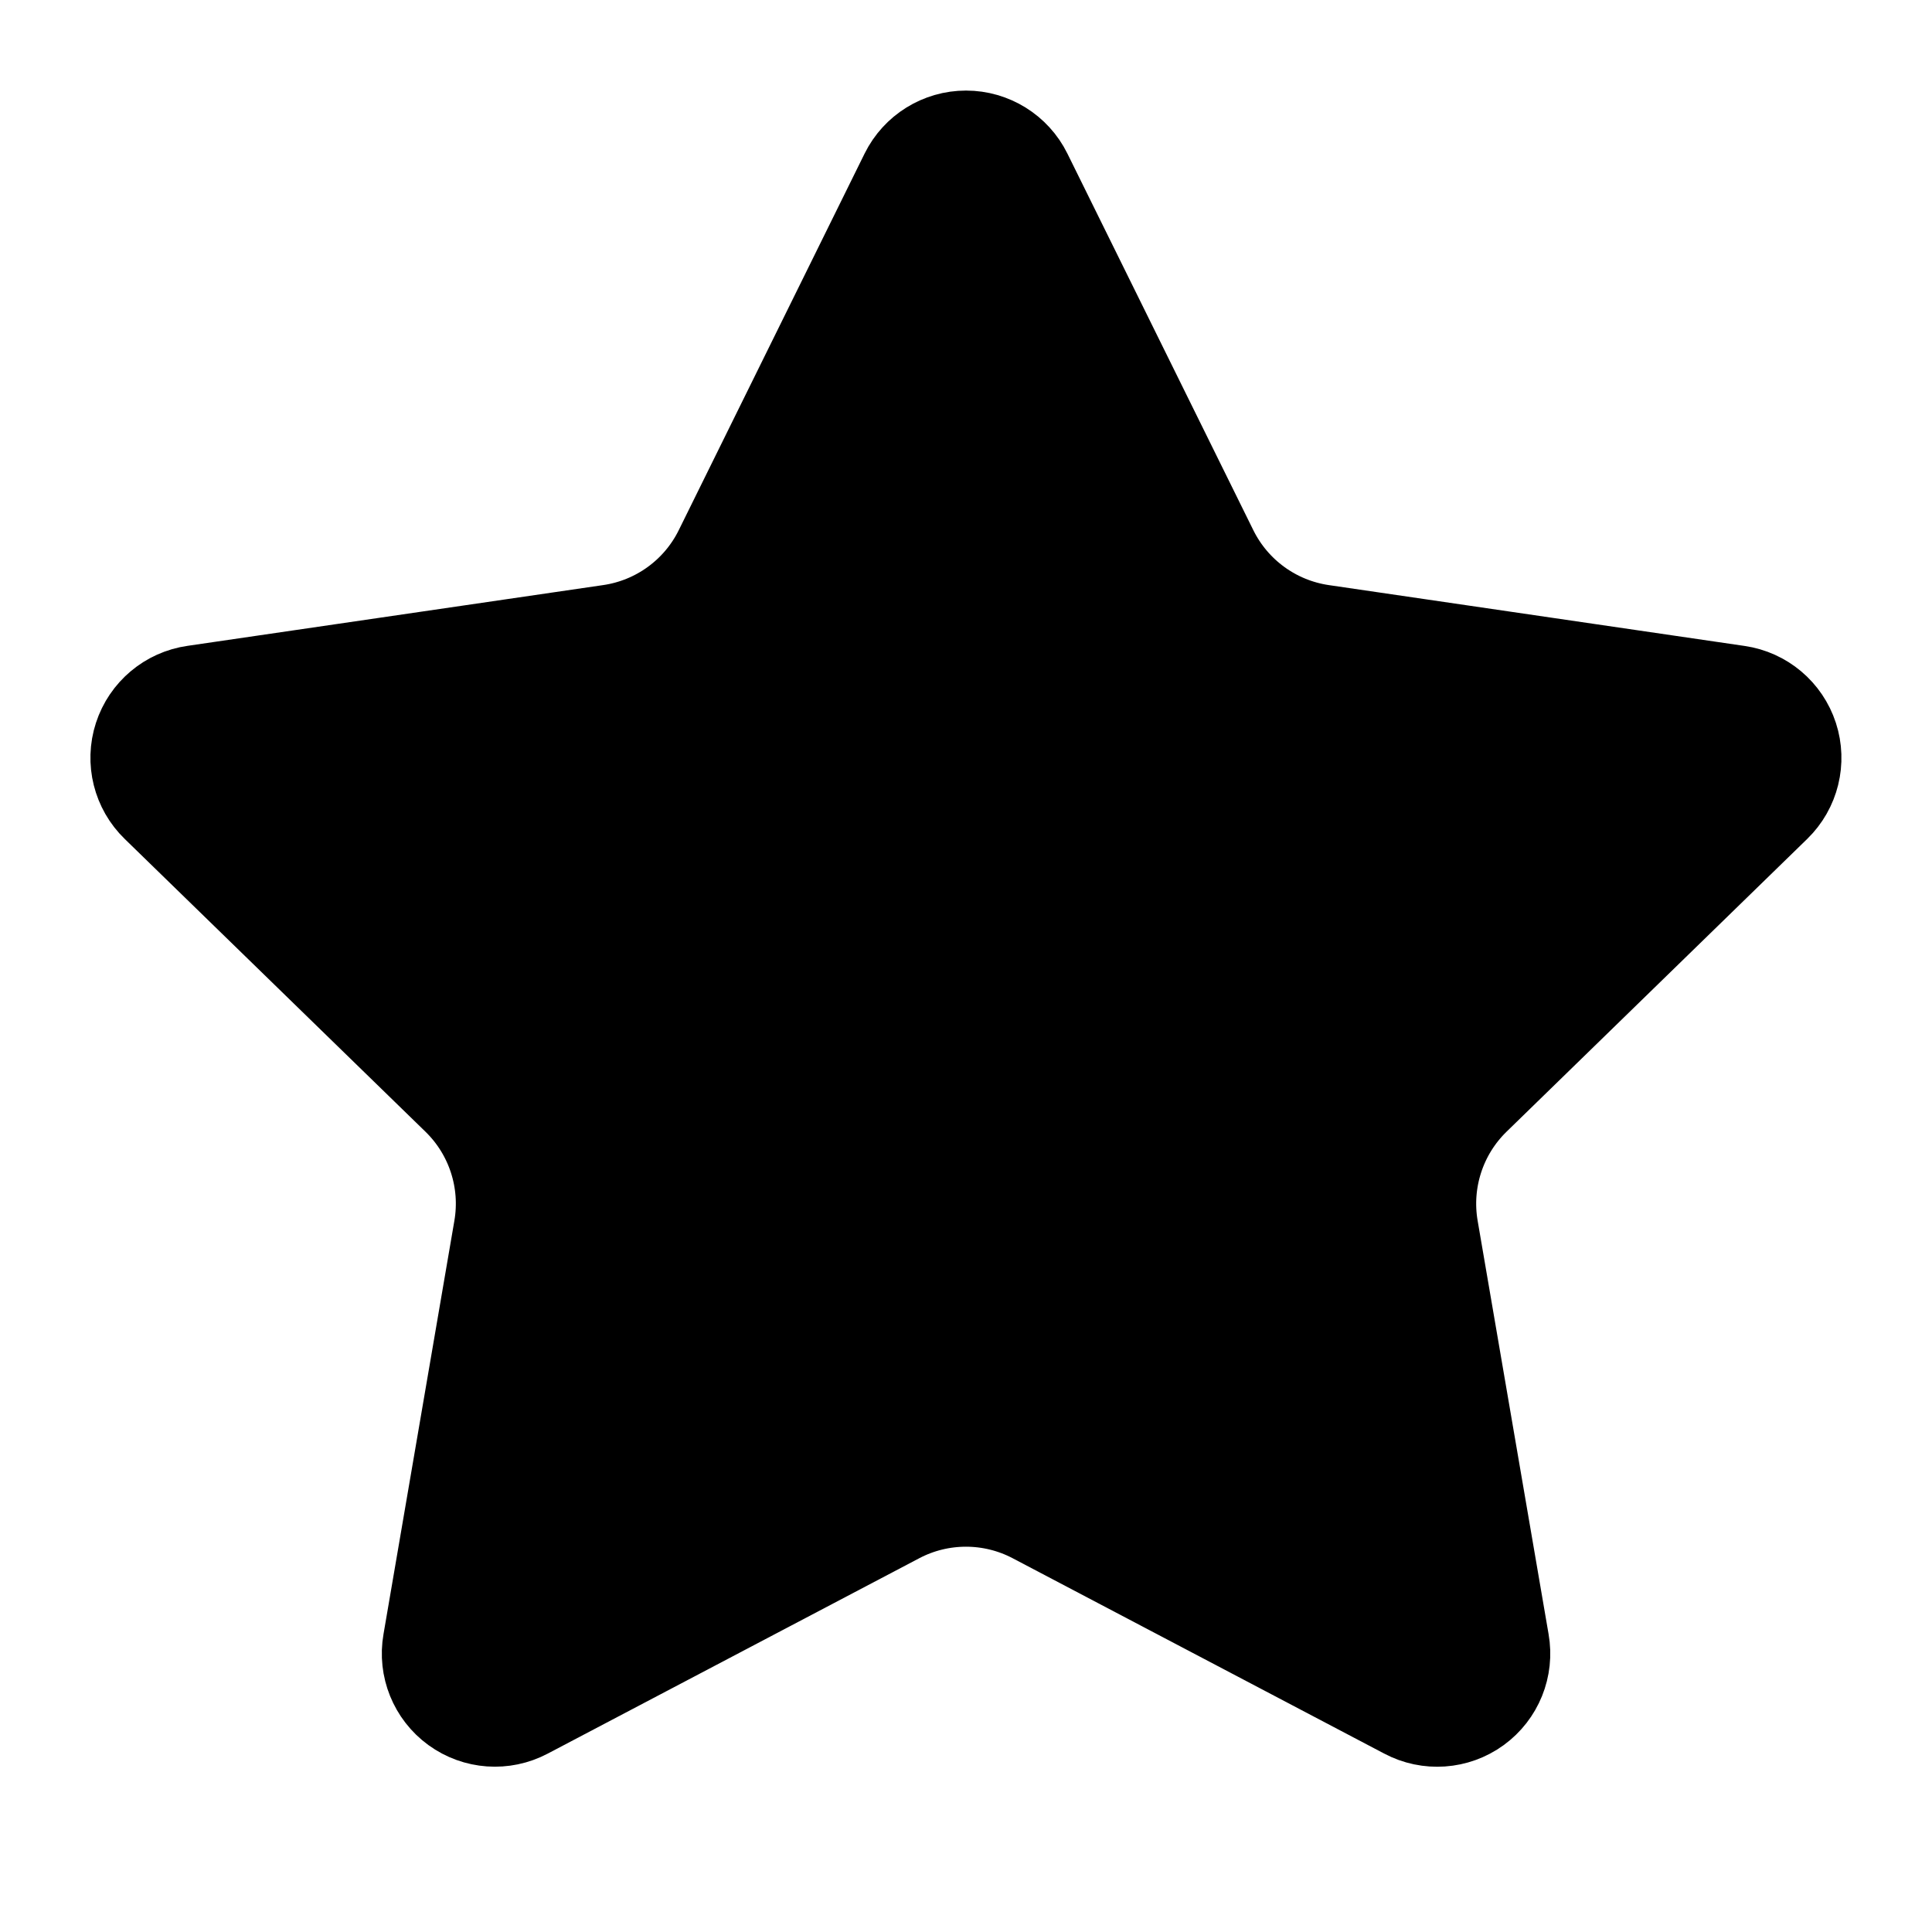
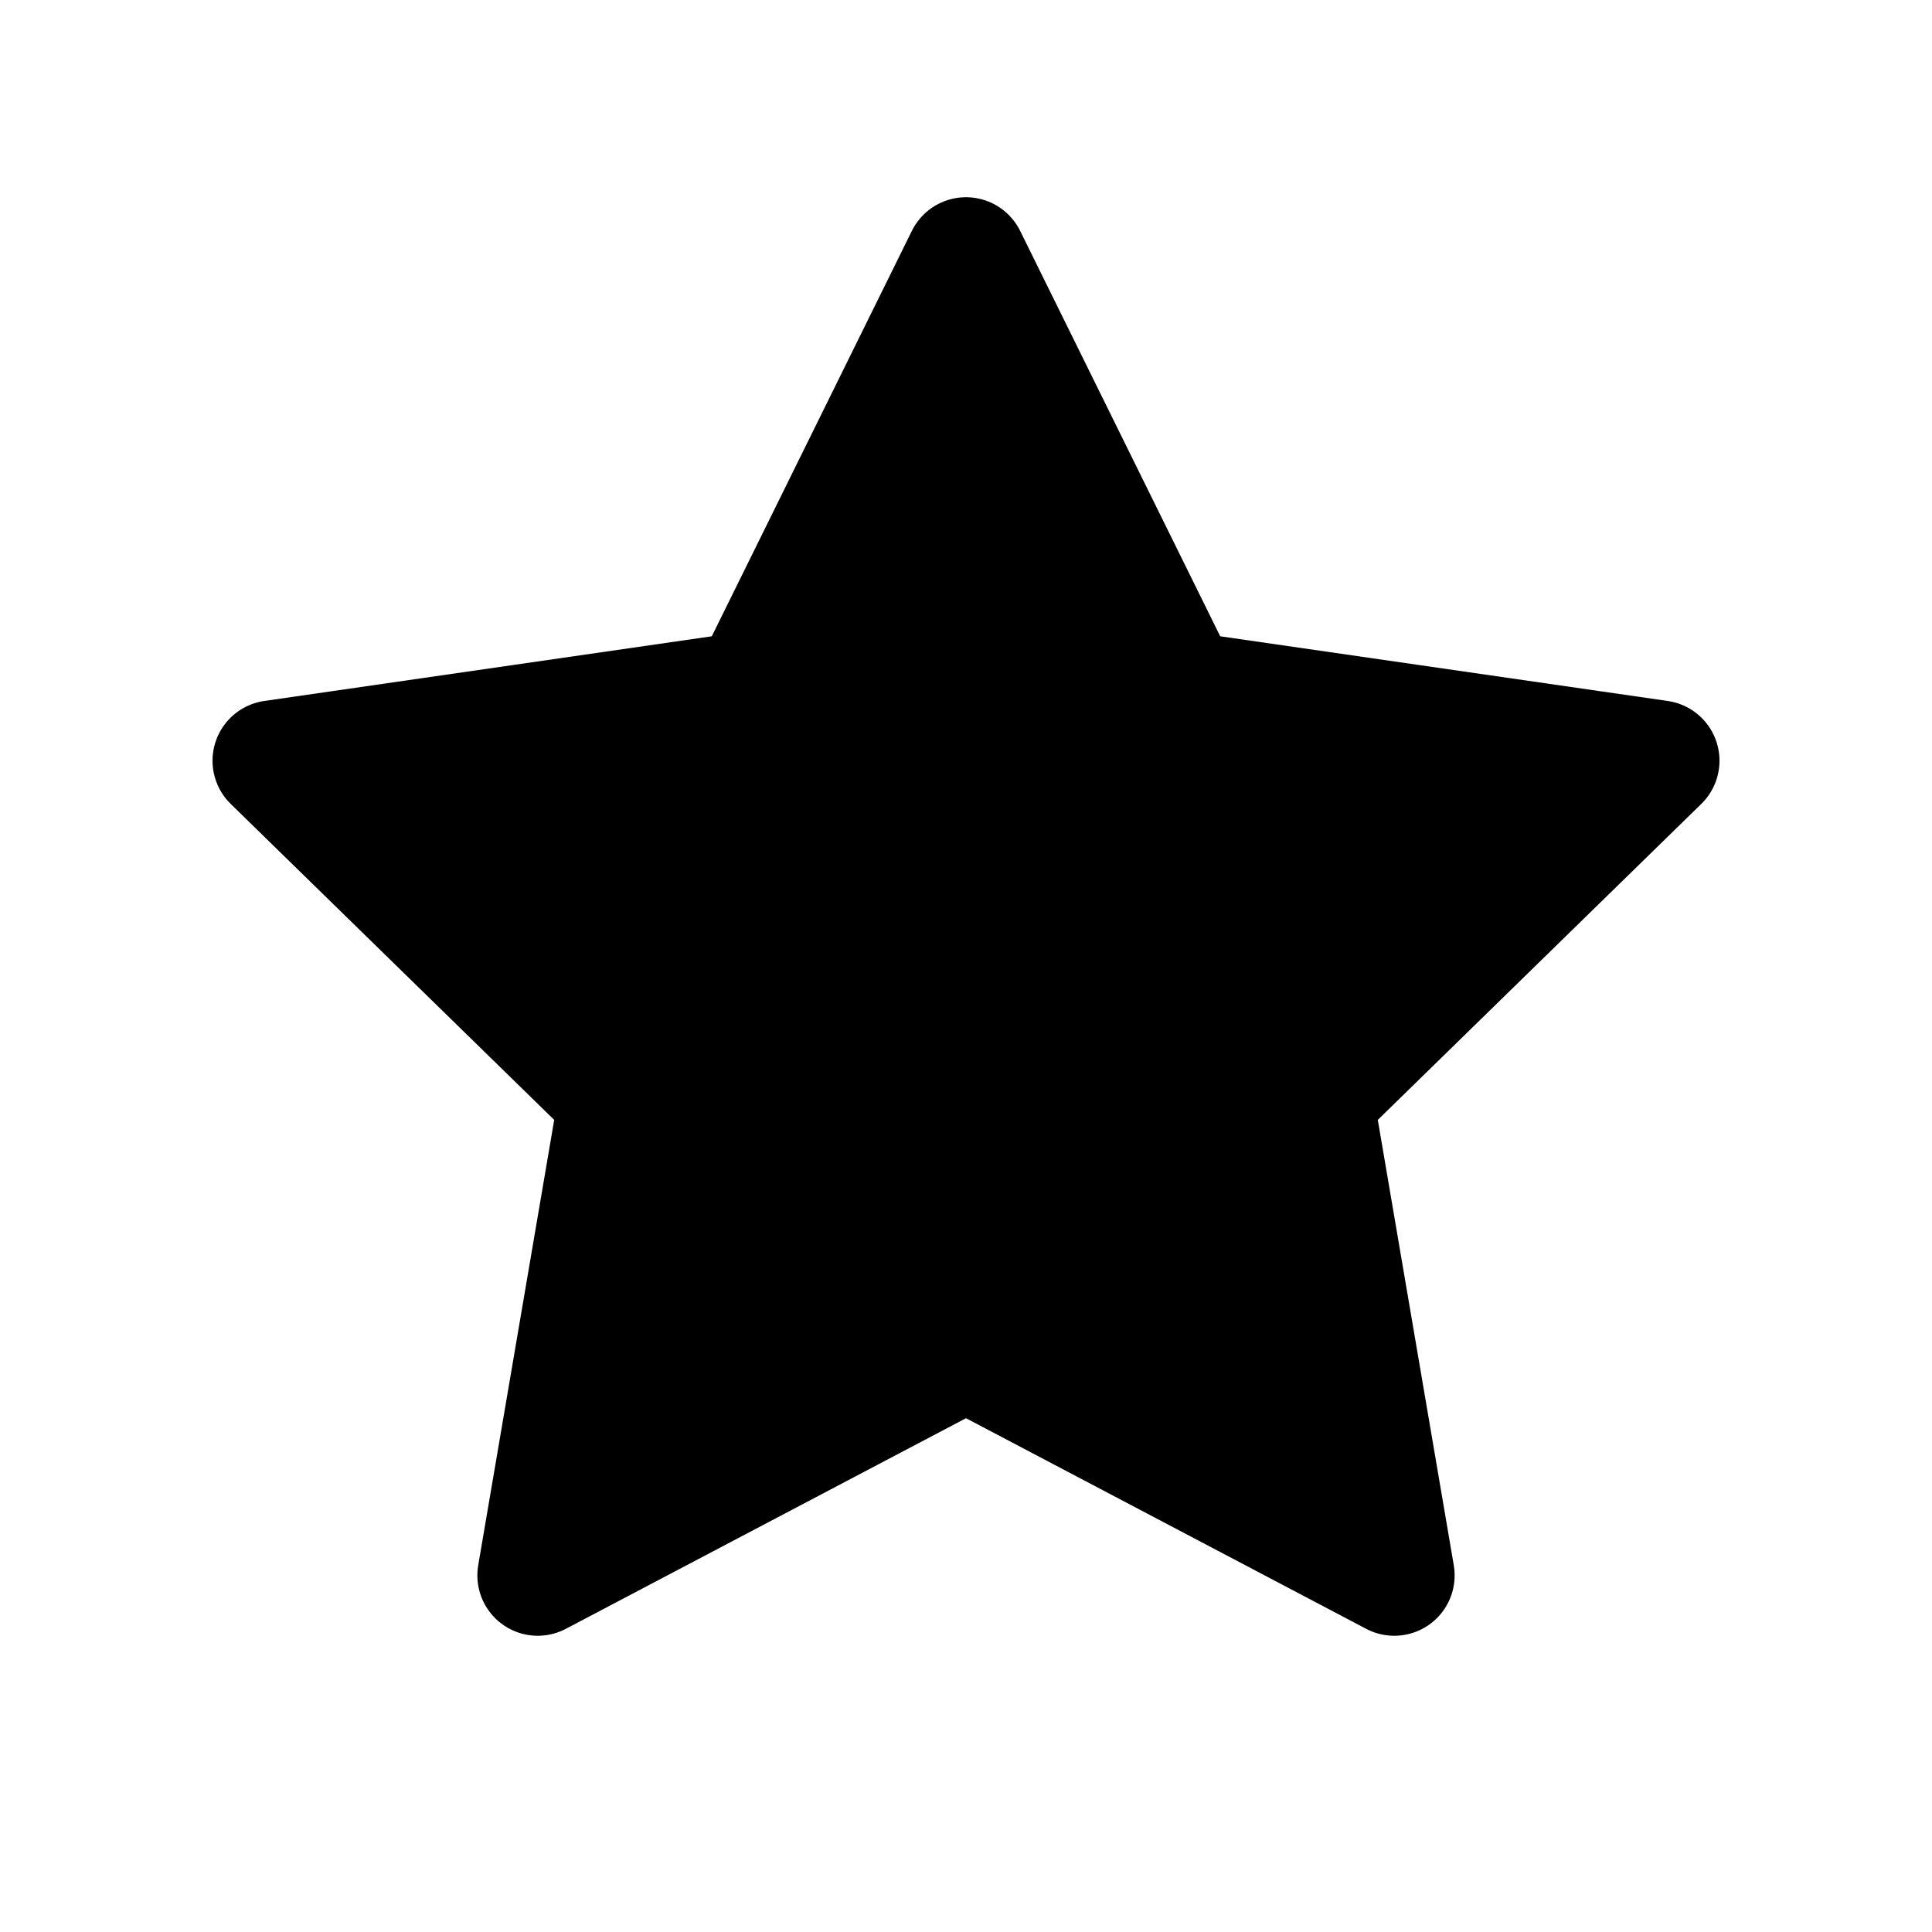
- <svg xmlns="http://www.w3.org/2000/svg" viewBox="0 0 24 24" fill="none" stroke="currentColor" stroke-width="1.75" stroke-linecap="round" stroke-linejoin="round">
-   <path d="M11.525 2.295A0.53 0.53 0 0 1 12.475 2.295L14.785 6.974A2.123 2.123 0 0 0 16.38 8.134L21.546 8.89A0.53 0.53 0 0 1 21.84 9.794L18.104 13.432A2.123 2.123 0 0 0 17.493 15.31L18.375 20.45A0.53 0.53 0 0 1 17.604 21.01L12.986 18.582A2.122 2.122 0 0 0 11.013 18.582L6.396 21.01A0.53 0.53 0 0 1 5.626 20.45L6.507 15.311A2.122 2.122 0 0 0 5.896 13.432L2.16 9.795A0.53 0.53 0 0 1 2.454 8.889L7.619 8.134A2.122 2.122 0 0 0 9.216 6.974Z" fill="currentColor" />
+ <svg xmlns="http://www.w3.org/2000/svg" width="1em" height="1em" viewBox="0 0 24 24">
+   <path fill="currentColor" stroke="currentColor" stroke-width="1.5" stroke-linecap="round" stroke-linejoin="round" d="M12 3.2l2.66 5.39 5.95.86-4.3 4.2 1.01 5.92L12 16.77l-5.32 2.8 1.01-5.92-4.3-4.2 5.95-.86L12 3.2z" />
</svg>
